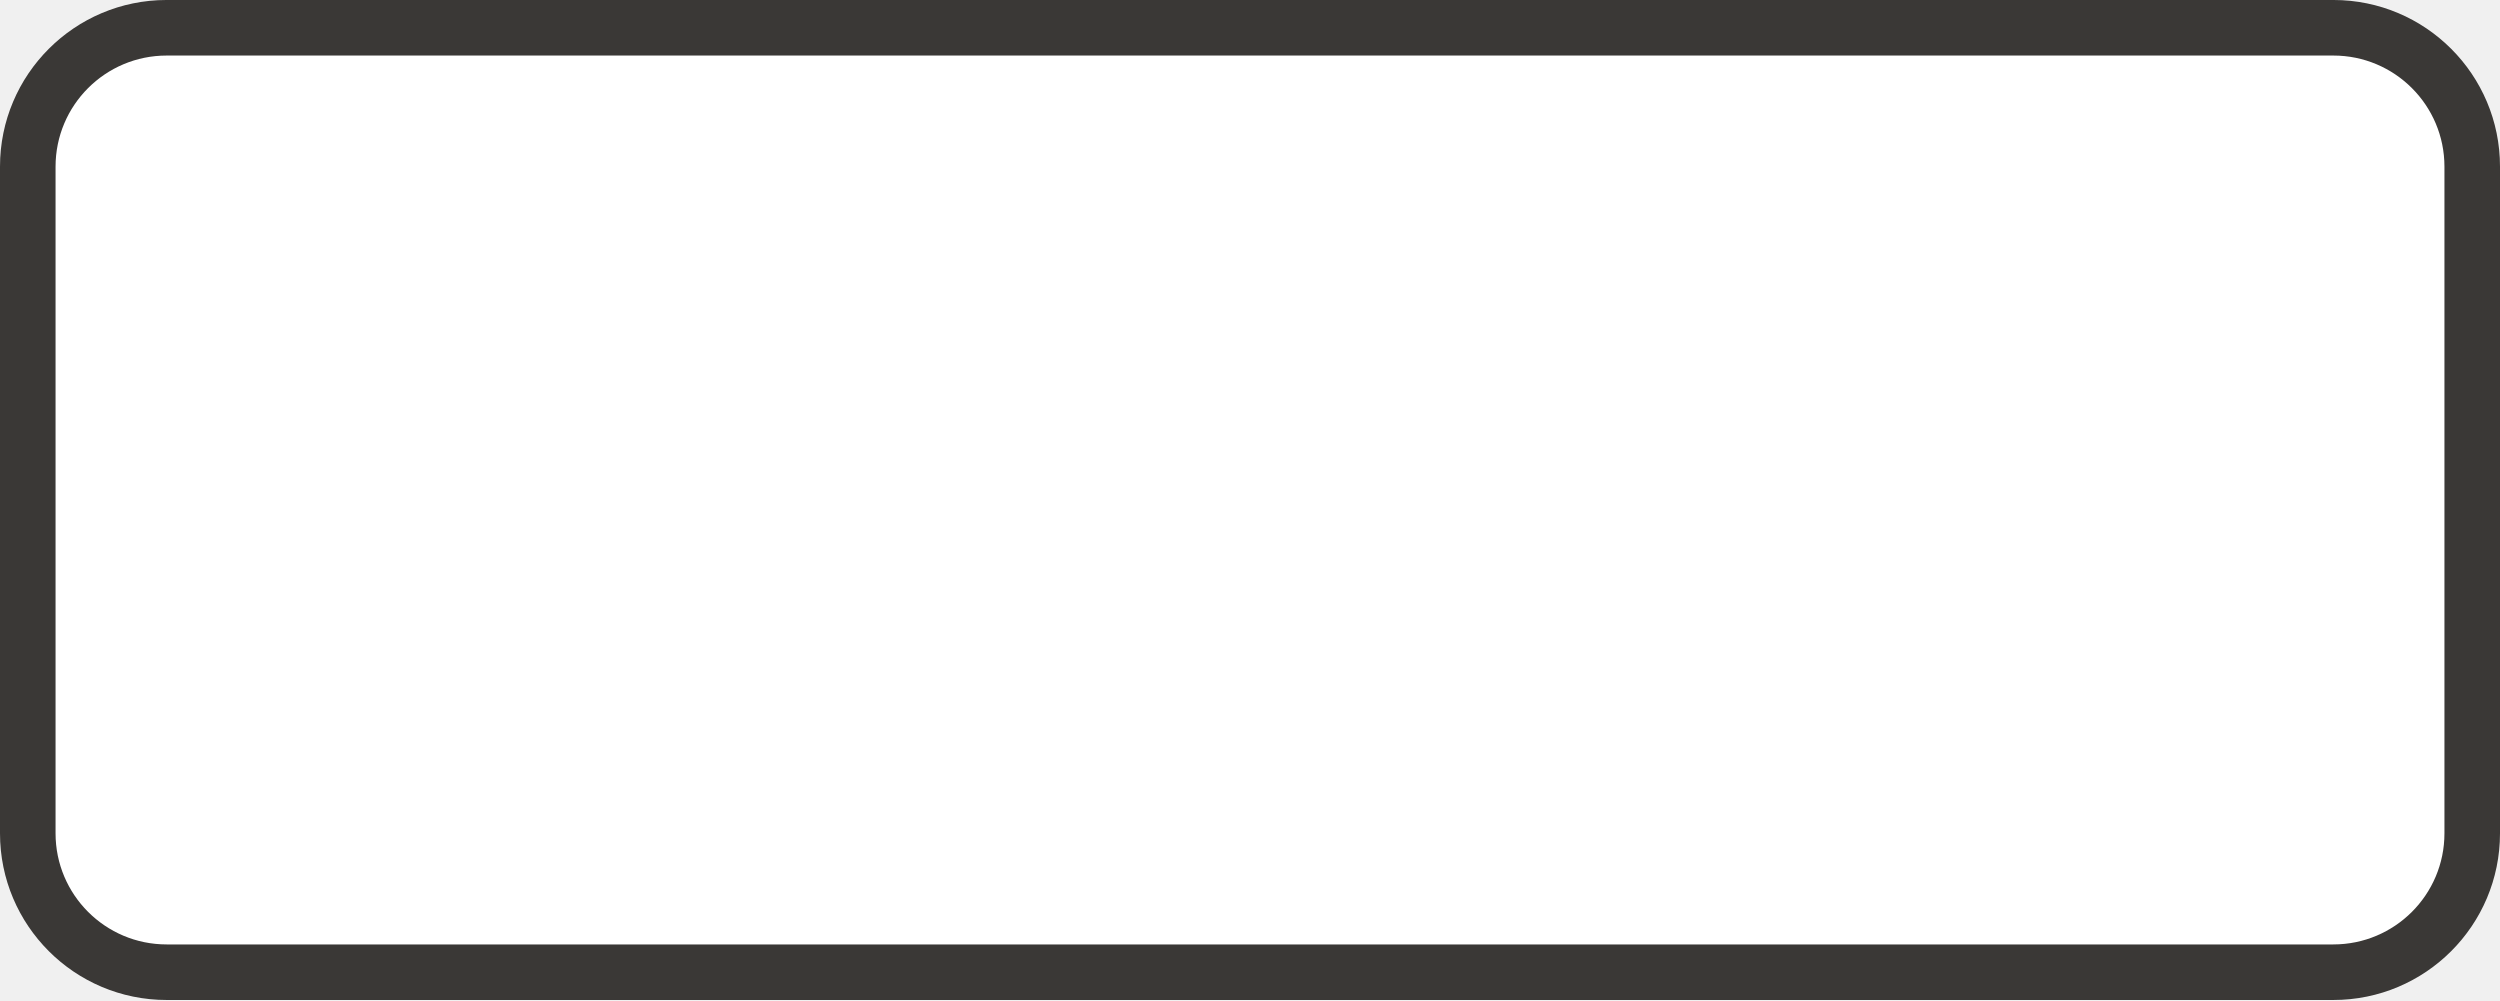
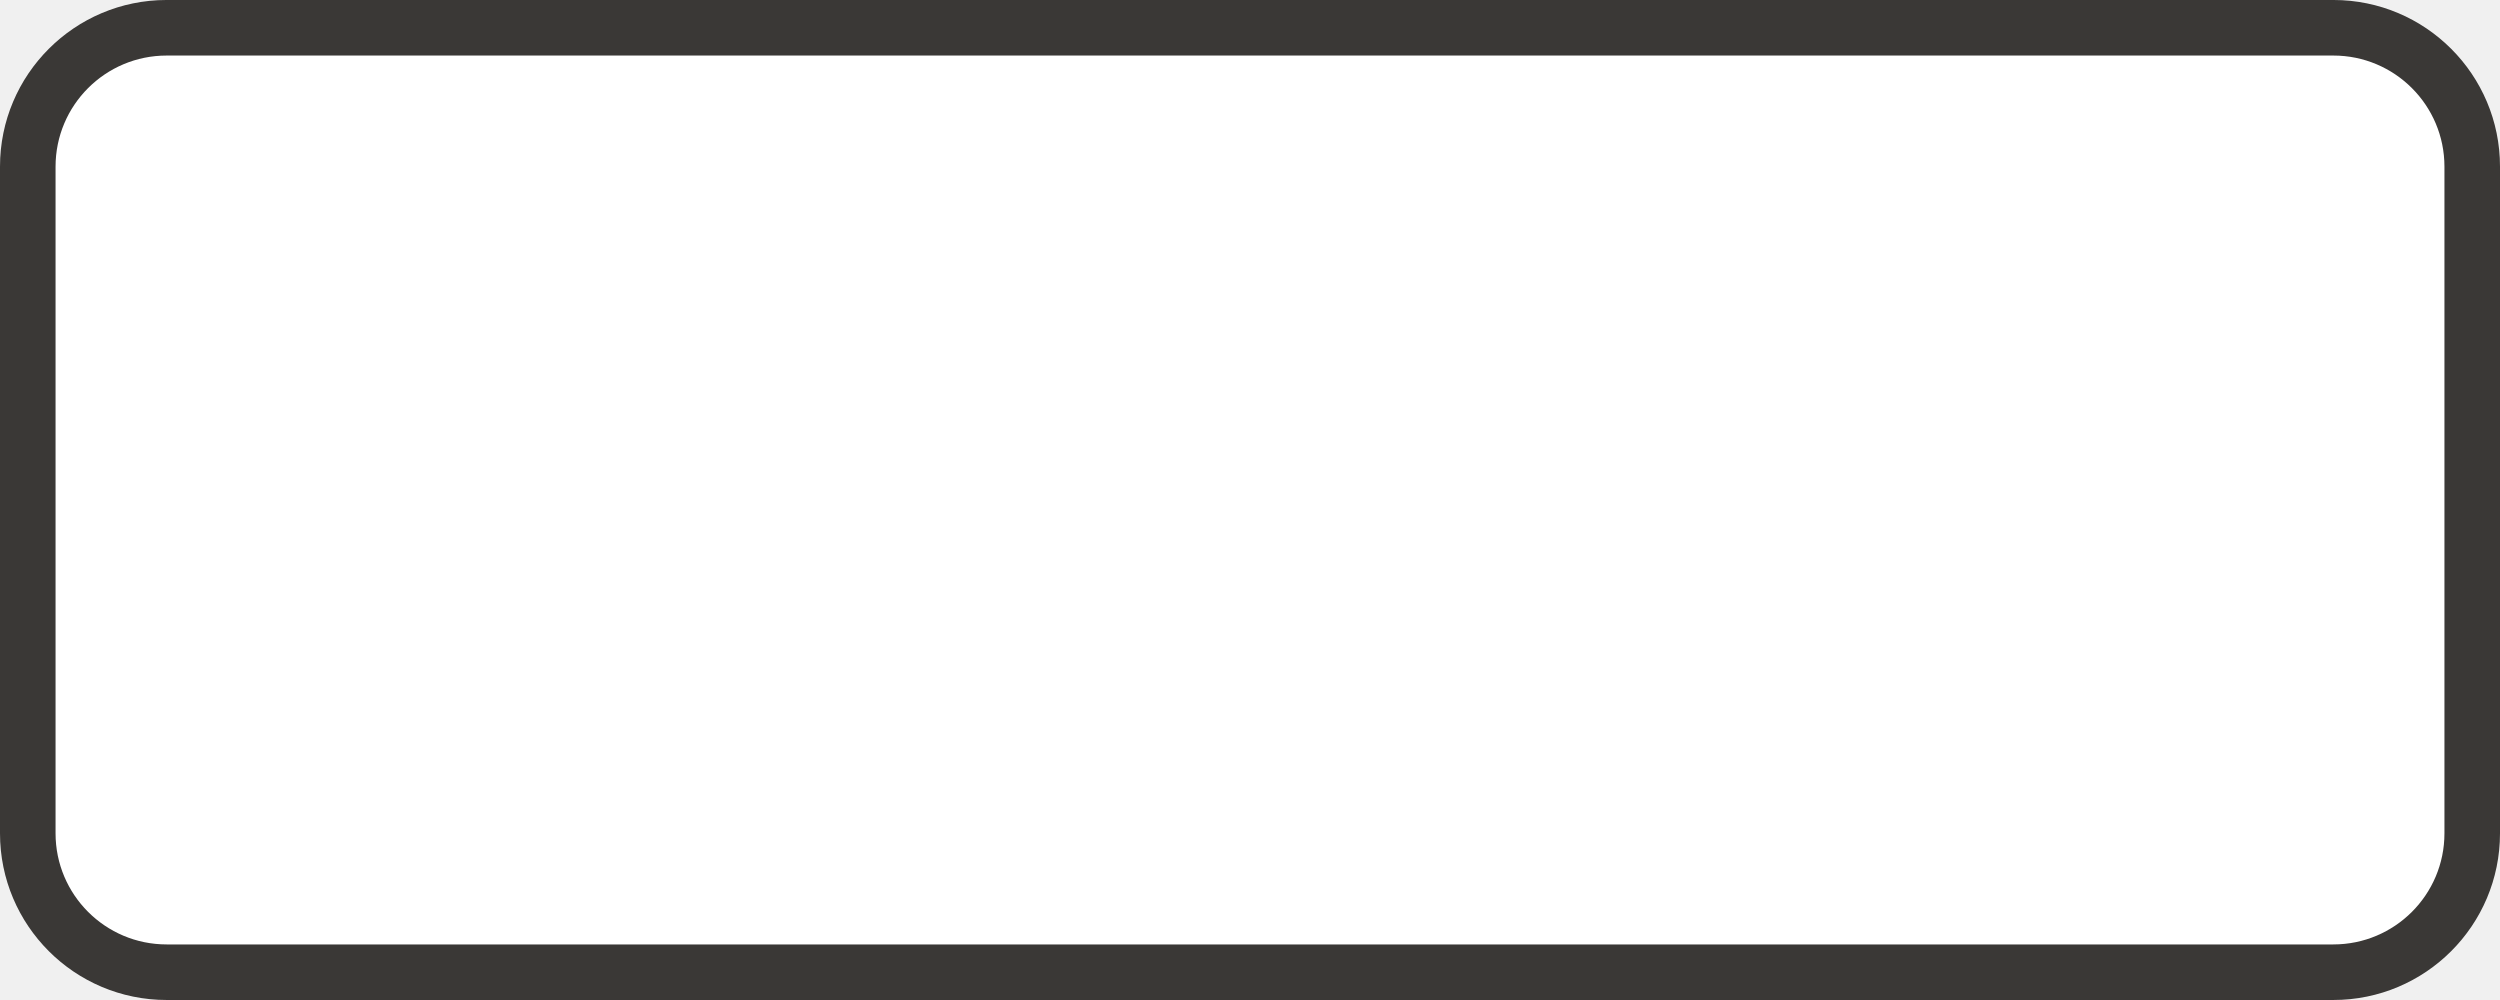
- <svg xmlns="http://www.w3.org/2000/svg" viewBox="0 0 45 18" version="1.1" id="svg5088" height="15.3" width="38.25">
+ <svg xmlns="http://www.w3.org/2000/svg" viewBox="0 0 45 18" version="1.1" id="svg5088" height="18" width="45">
  <defs id="defs5090" />
  <g transform="translate(-55,-941.3622)" id="layer1">
    <g id="generic-md-3" transform="translate(-180,480)">
      <rect rx="3" ry="3" y="461.362" x="235" height="18" width="45" id="rect3455" style="color:#3a3836;display:inline;overflow:visible;visibility:visible;fill:#3a3836;fill-opacity:1;fill-rule:evenodd;stroke:none;stroke-width:1.198;marker:none;enable-background:accumulate" />
      <rect rx="2" ry="2" style="color:#3a3836;display:inline;overflow:visible;visibility:visible;fill:#ffffff;fill-opacity:1;fill-rule:evenodd;stroke:none;stroke-width:1.218;marker:none;enable-background:accumulate" id="rect3457" width="43" height="16" x="236" y="462.362" />
    </g>
  </g>
</svg>
